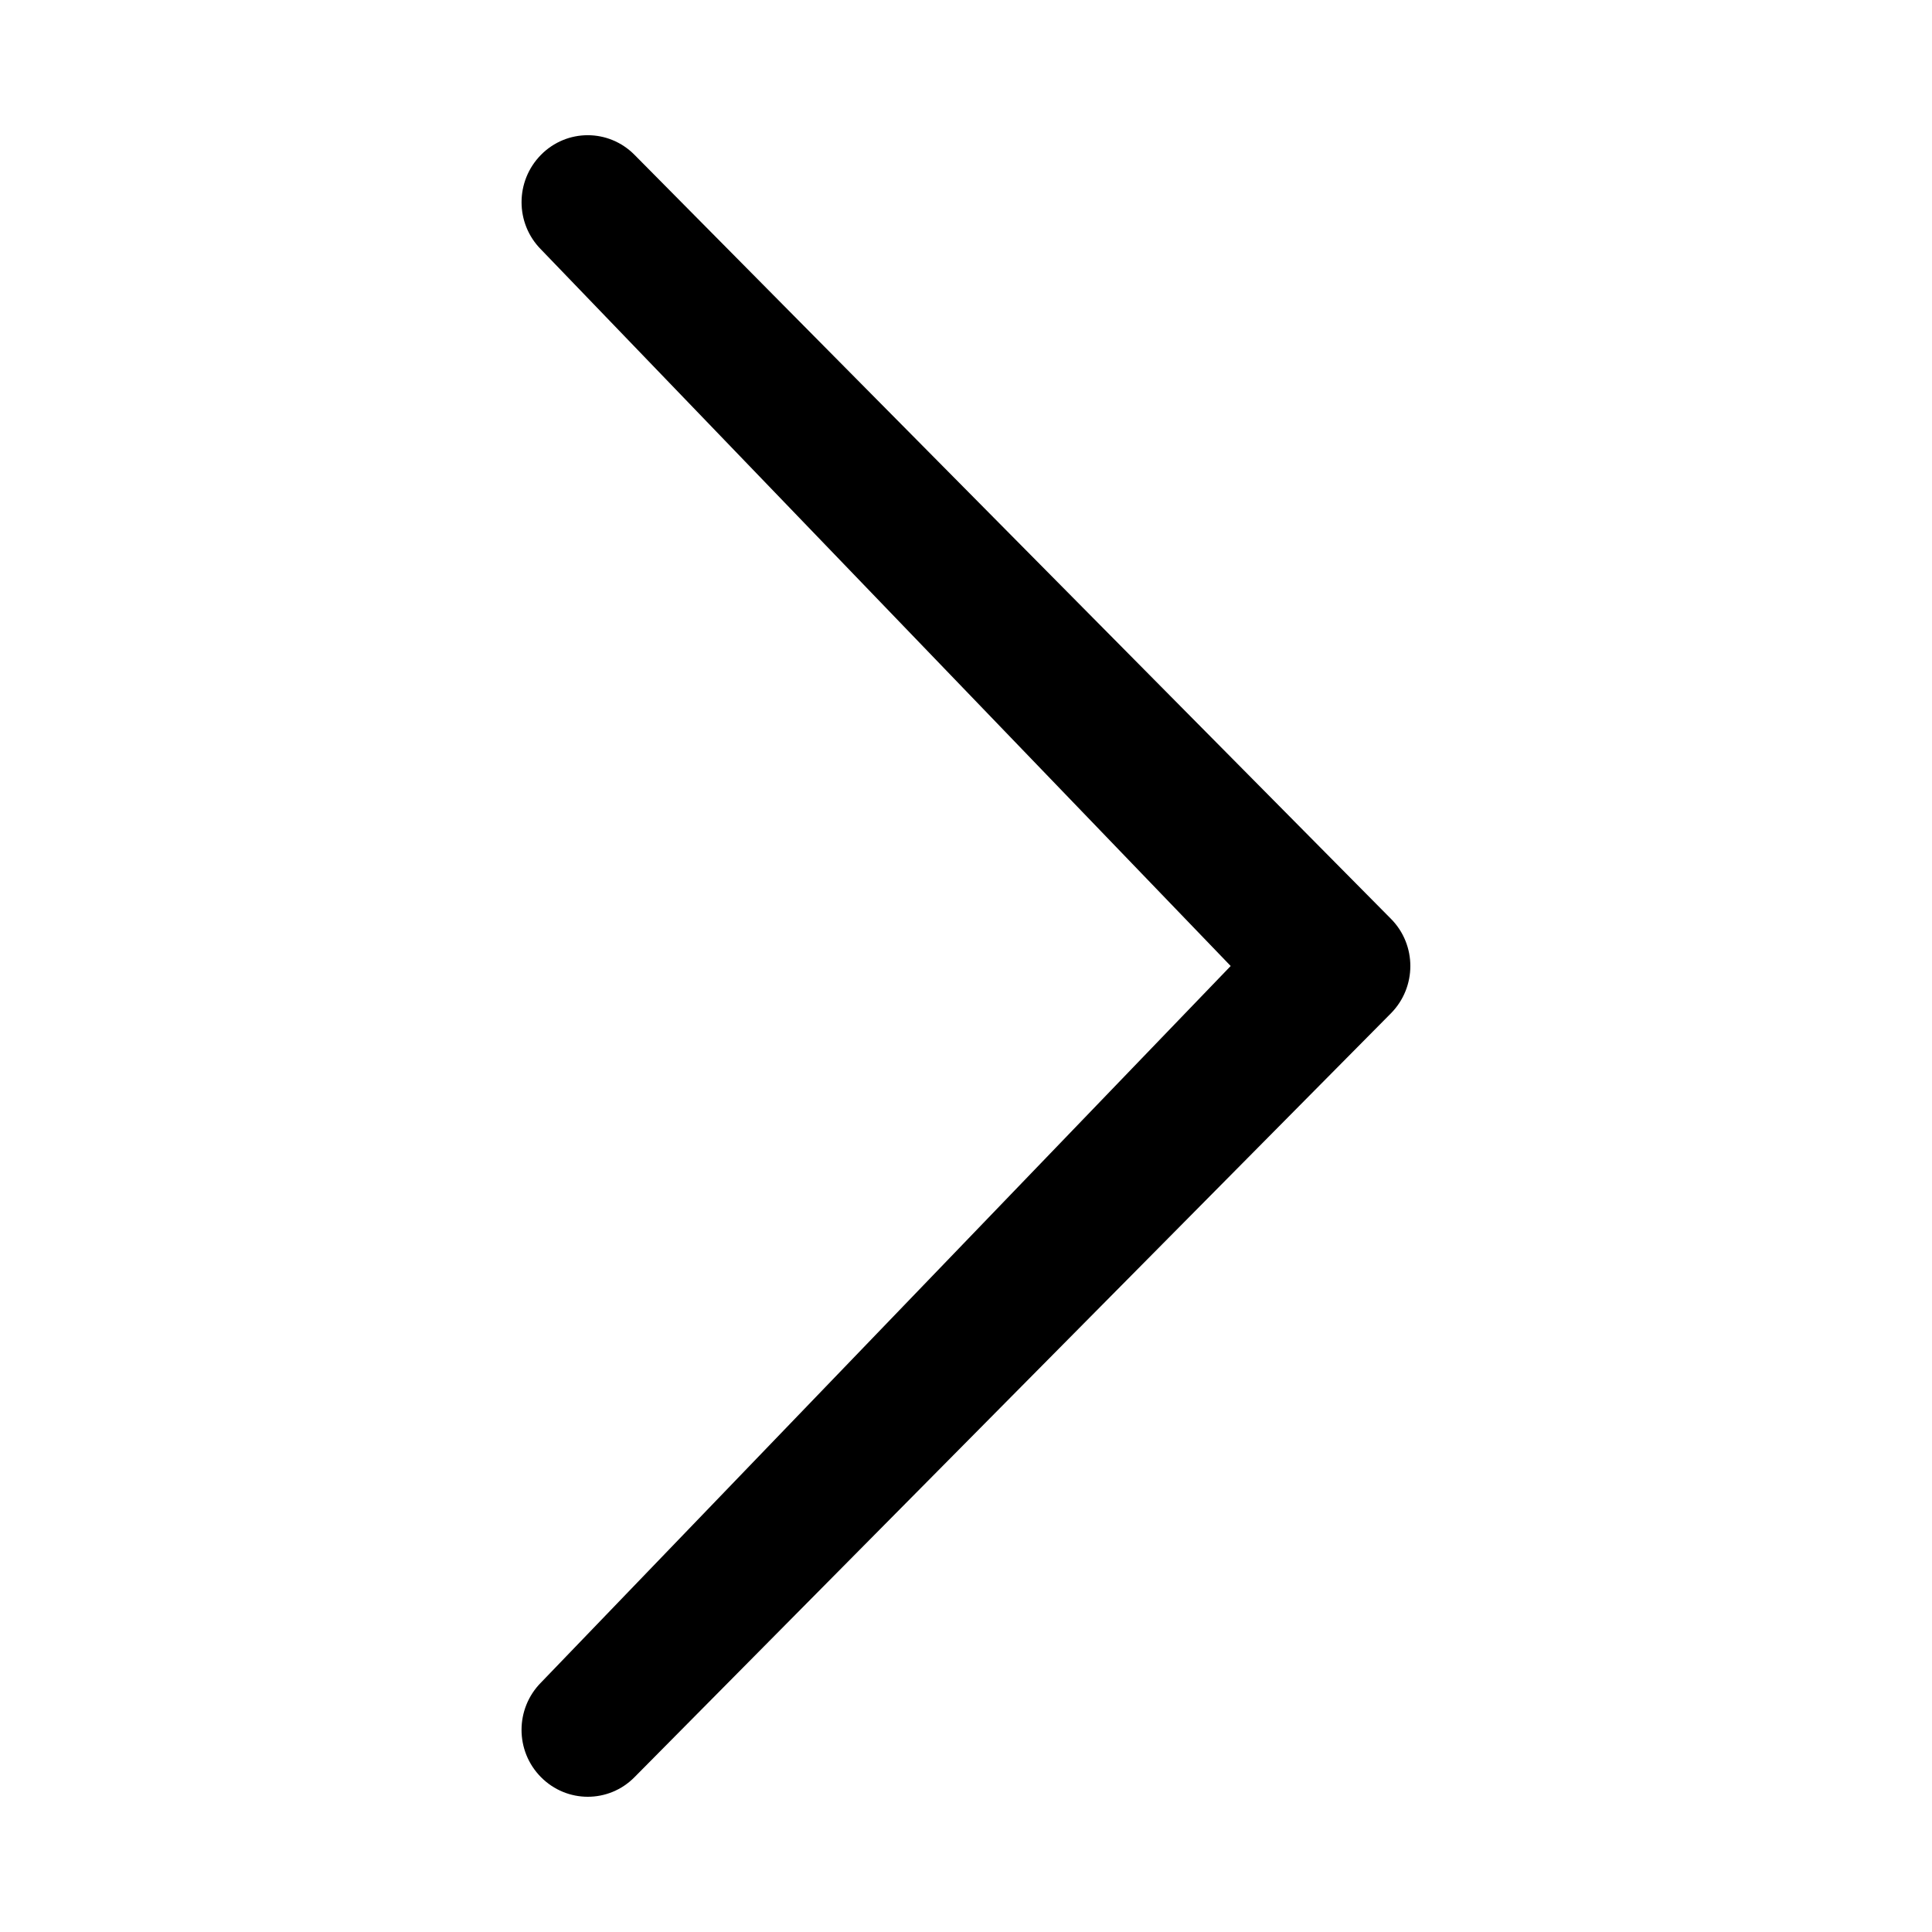
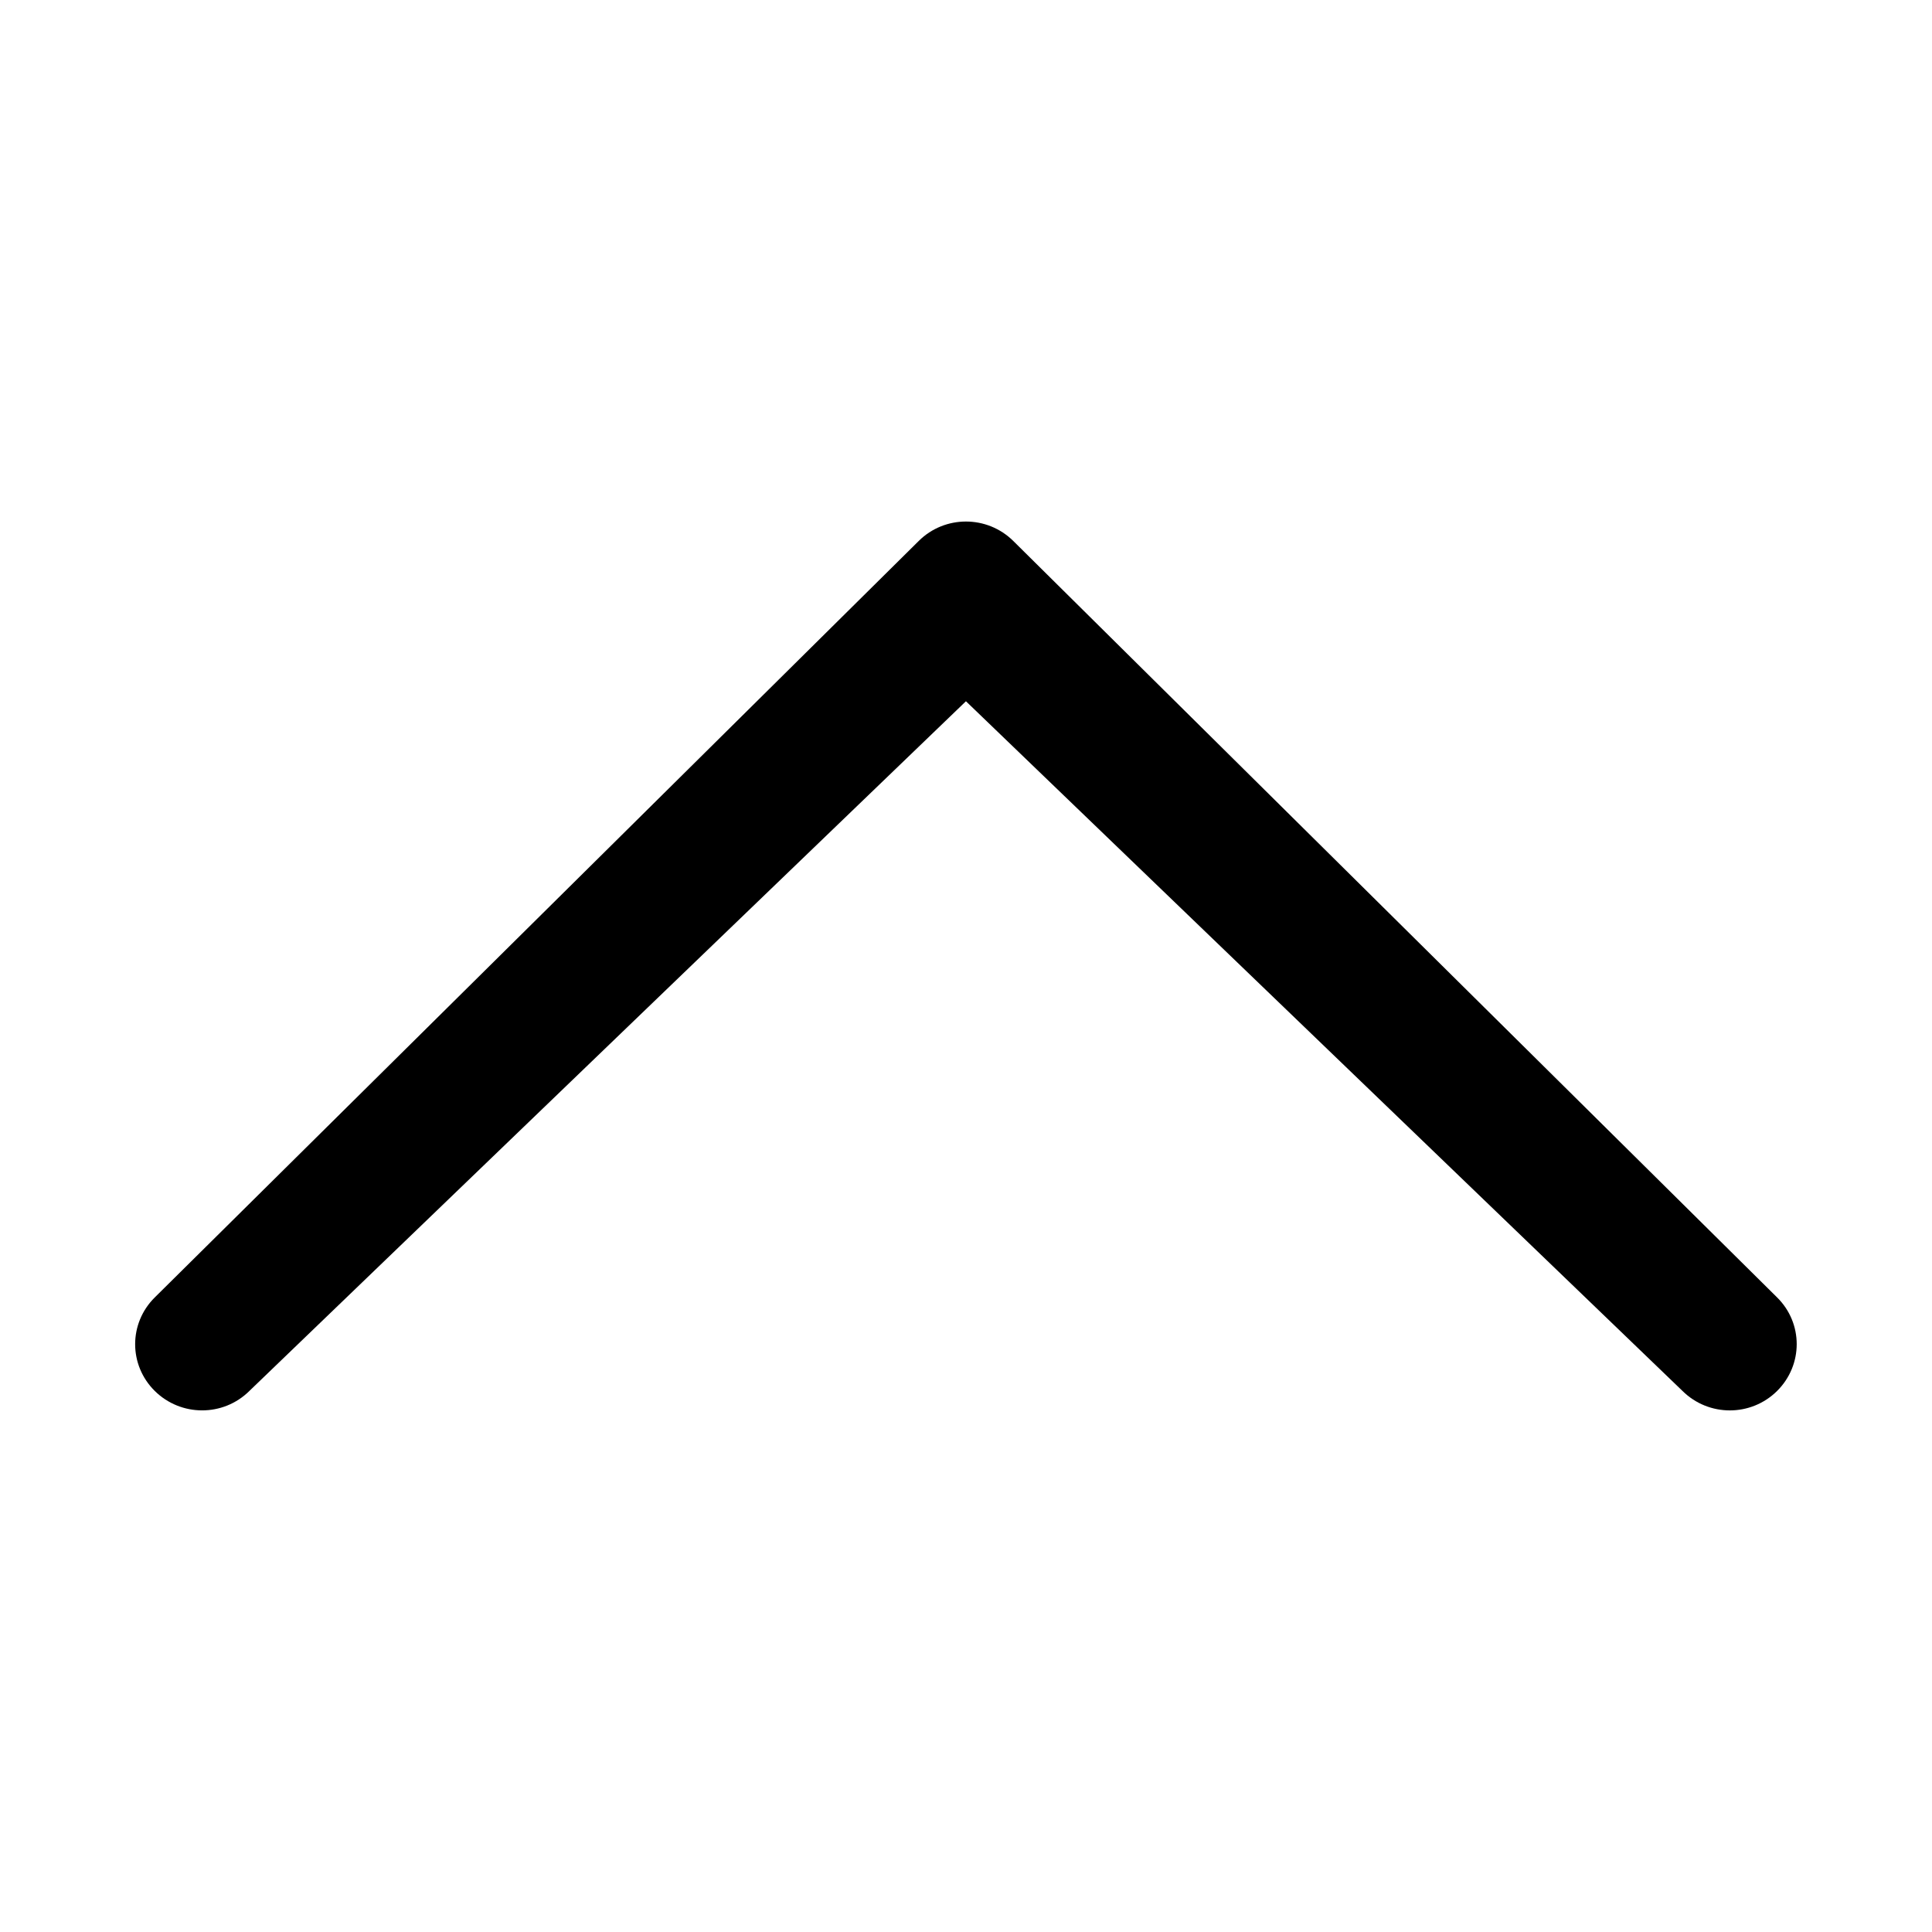
- <svg xmlns="http://www.w3.org/2000/svg" version="1.1" width="32" height="32" viewBox="0 0 32 32">
-   <g>
- </g>
-   <path d="M8.96 27.869c-0.429 0.434-0.429 1.133 0 1.566s1.122 0.434 1.55 0l12.528-12.651c0.429-0.434 0.429-1.134 0-1.566l-12.528-12.653c-0.429-0.434-1.122-0.434-1.55 0s-0.429 1.133 0 1.566l11.424 11.869-11.424 11.869z" fill="#000000" />
+ <svg xmlns="http://www.w3.org/2000/svg" version="1.1" id="Layer_1" x="0px" y="0px" width="32px" height="32px" viewBox="0 0 32 32" enable-background="new 0 0 32 32" xml:space="preserve">
+   <path d="M27.868,23.039c0.434,0.429,1.133,0.429,1.566,0c0.433-0.43,0.434-1.122,0-1.55L16.783,8.96  c-0.434-0.429-1.134-0.429-1.566,0L2.564,21.489c-0.434,0.429-0.434,1.121,0,1.55c0.434,0.428,1.133,0.429,1.566,0l11.869-11.424  L27.868,23.039z" />
</svg>
